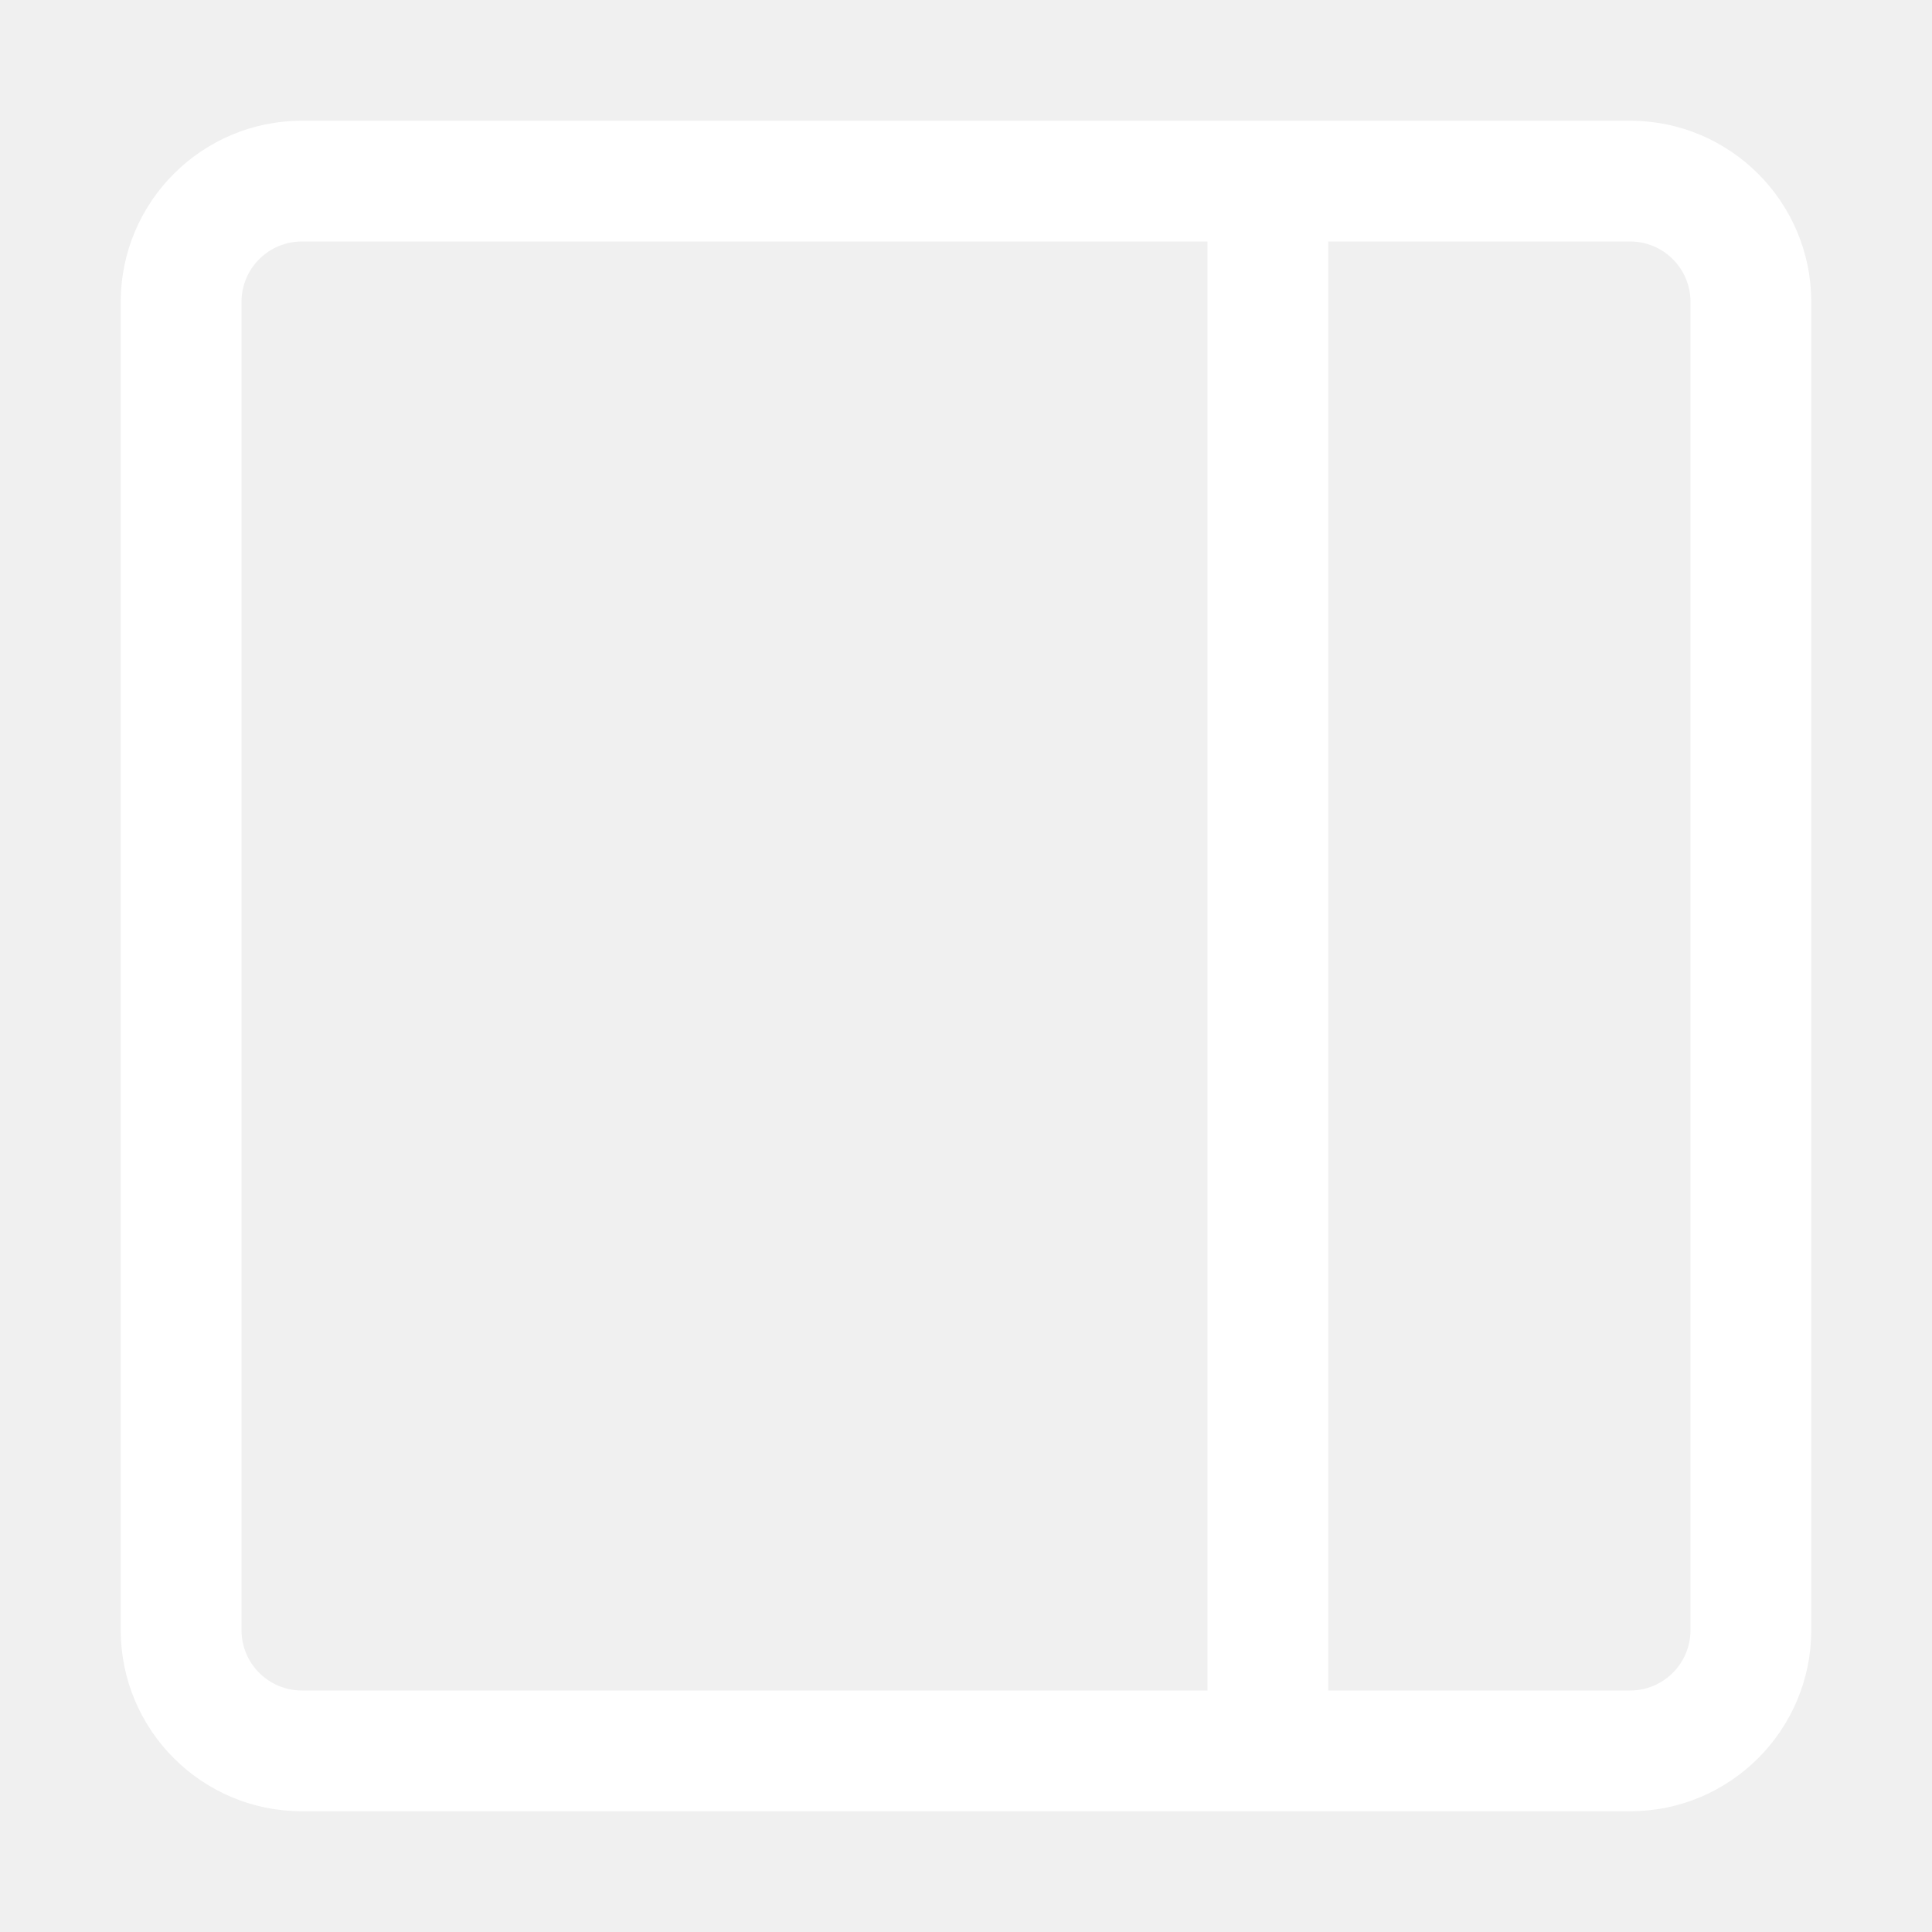
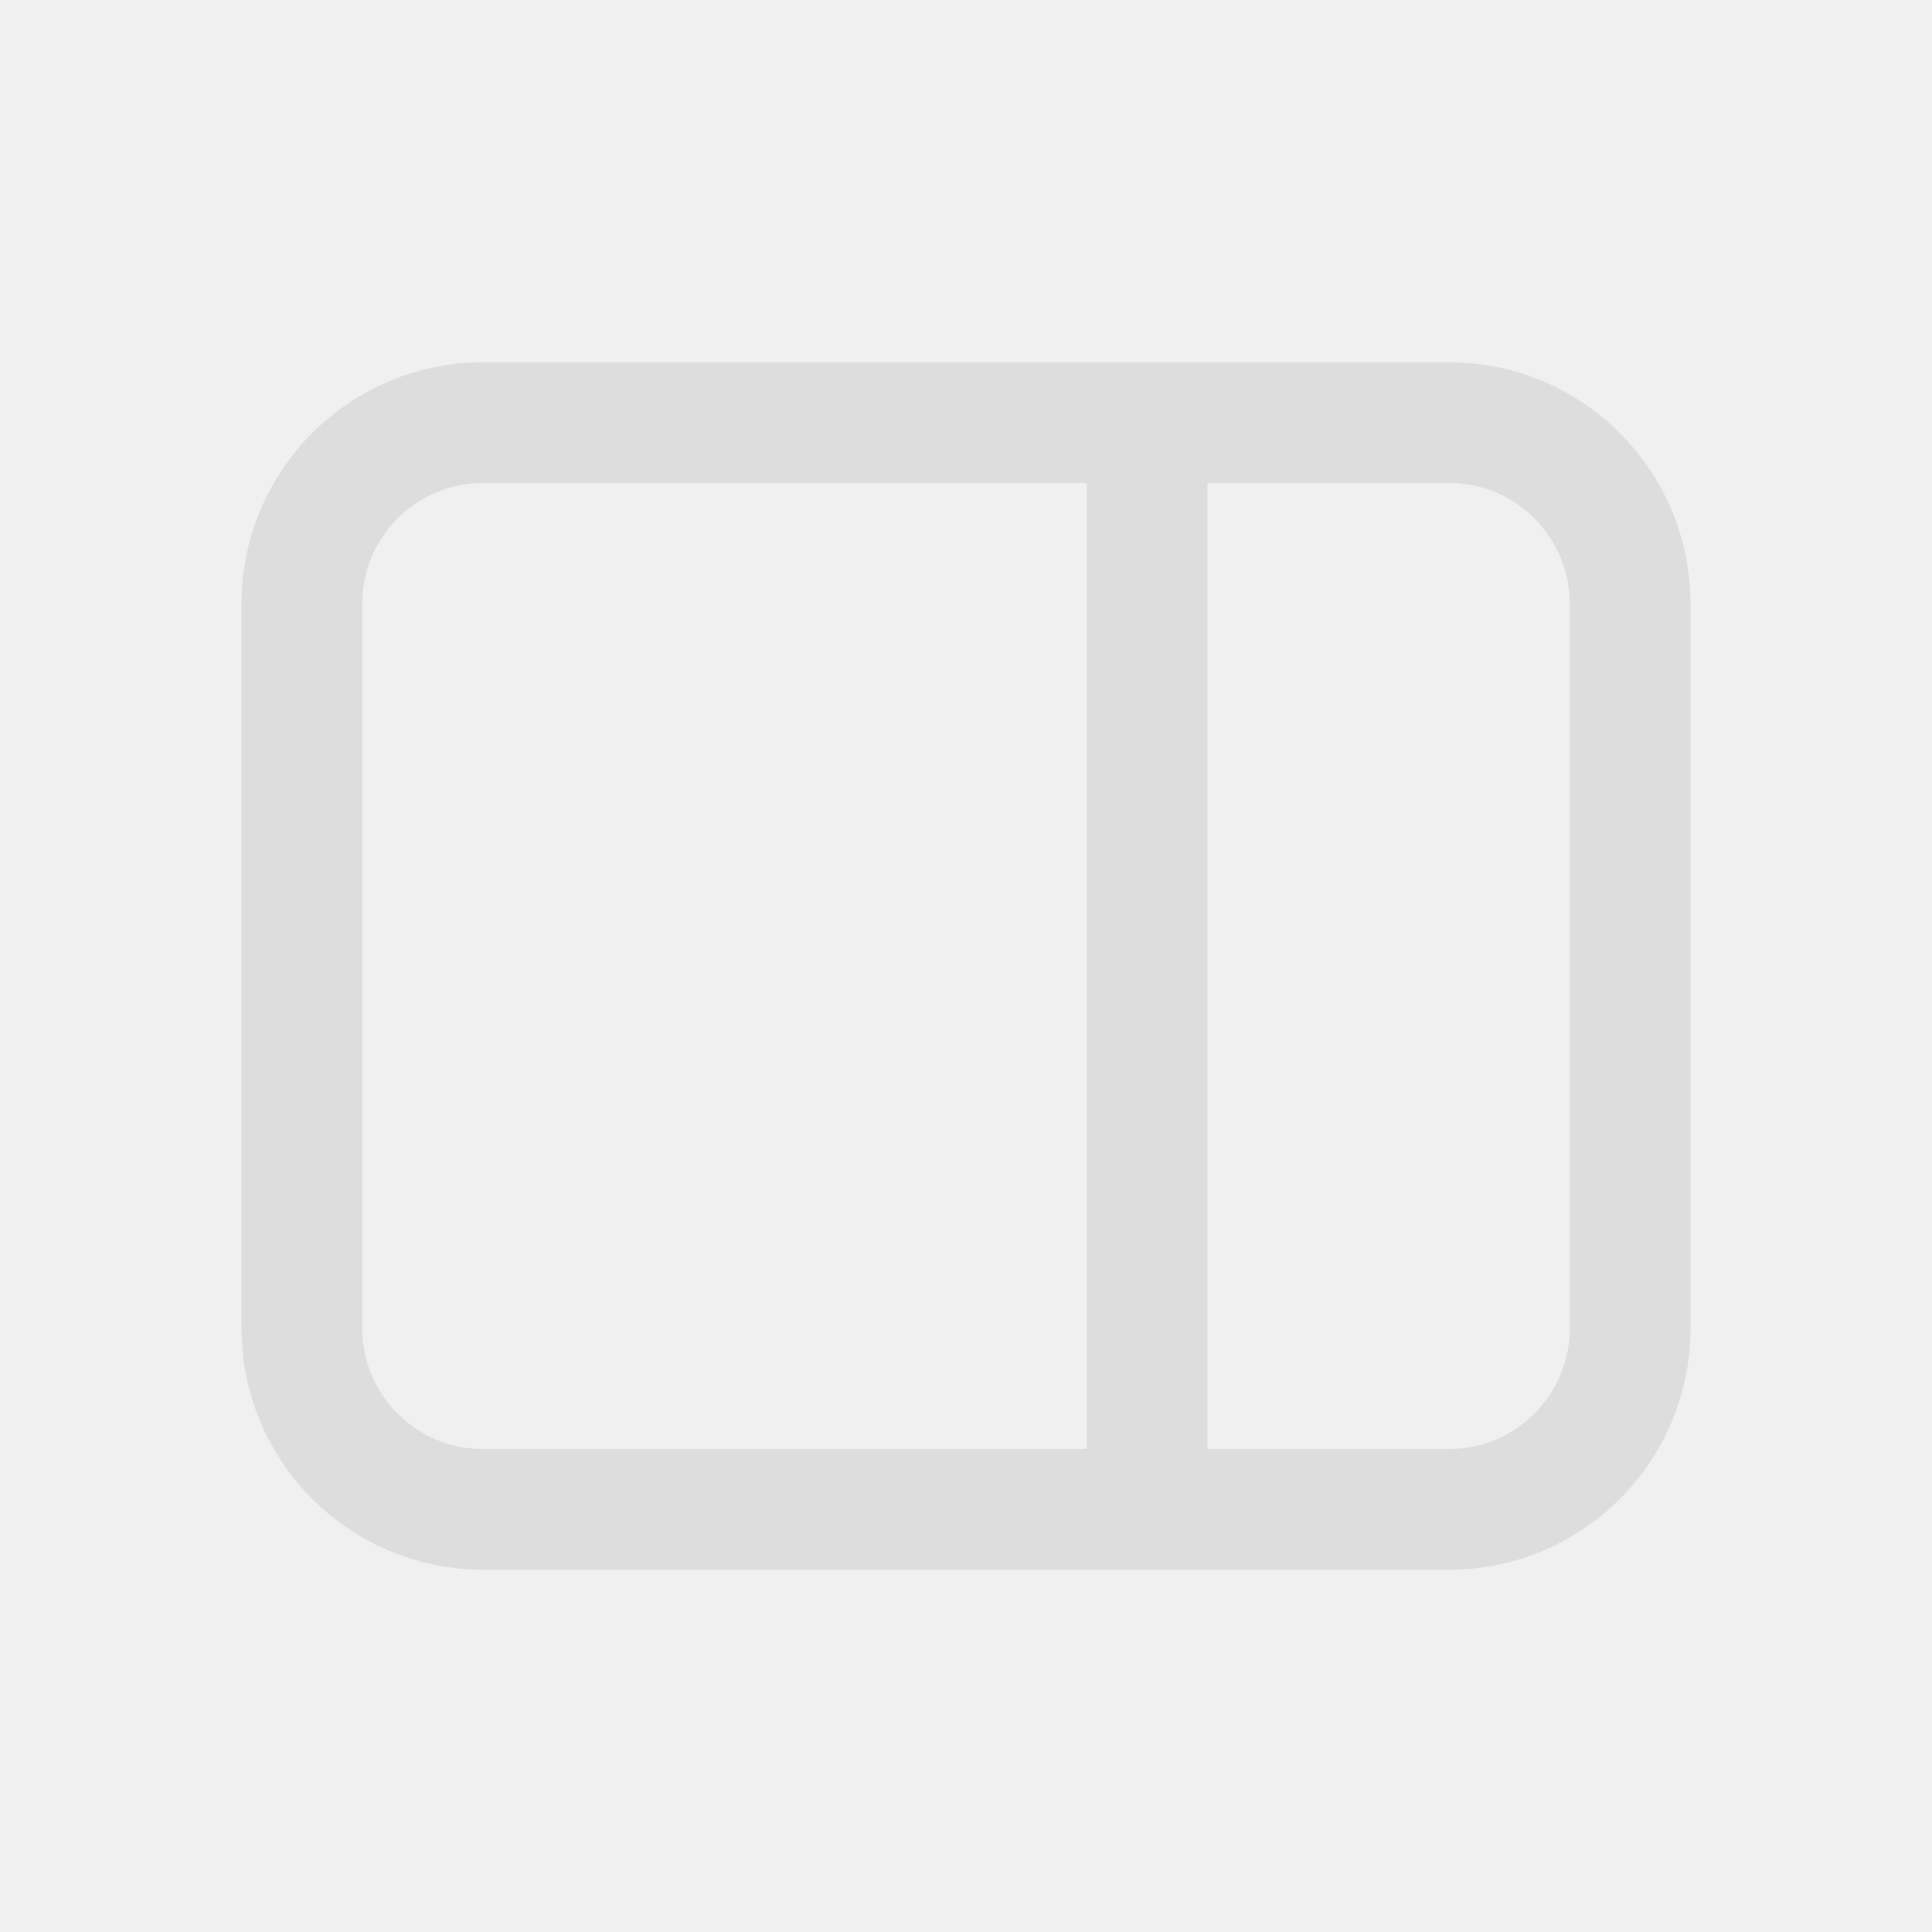
- <svg xmlns="http://www.w3.org/2000/svg" width="16px" height="16px" viewBox="0 0 16 16" version="1.1" id="svg1">
-   <defs id="defs1" />
-   <g id="View/preview-view" stroke="none" stroke-width="1" fill="none" fill-rule="evenodd" style="fill:#ffffff">
-     <path d="M 2.5,15 C 1.672,15 1,14.328 1,13.5 V 2.5 C 1,1.672 1.672,1 2.5,1 h 11 C 14.328,1 15,1.672 15,2.5 v 11 C 15,14.328 14.328,15 13.5,15 Z M 10,2 H 2.5 C 2.224,2 2,2.224 2,2.5 v 11 C 2,13.776 2.224,14 2.5,14 H 10 Z m 3.5,0 H 11 v 12 h 2.5 C 13.776,14 14,13.776 14,13.5 V 2.5 C 14,2.224 13.776,2 13.5,2 Z" id="形状结合" fill="#000000" fill-rule="nonzero" style="fill:#ffffff" />
+ <svg xmlns="http://www.w3.org/2000/svg" width="16" height="16" viewBox="0 0 16 16">
+   <g fill="none" stroke="#DDD" stroke-width="1">
+     <rect x="2.5" y="3.5" width="11" height="9" rx="1.5" />
+     <line x1="9.5" y1="3.5" x2="9.5" y2="12.5" />
  </g>
</svg>
